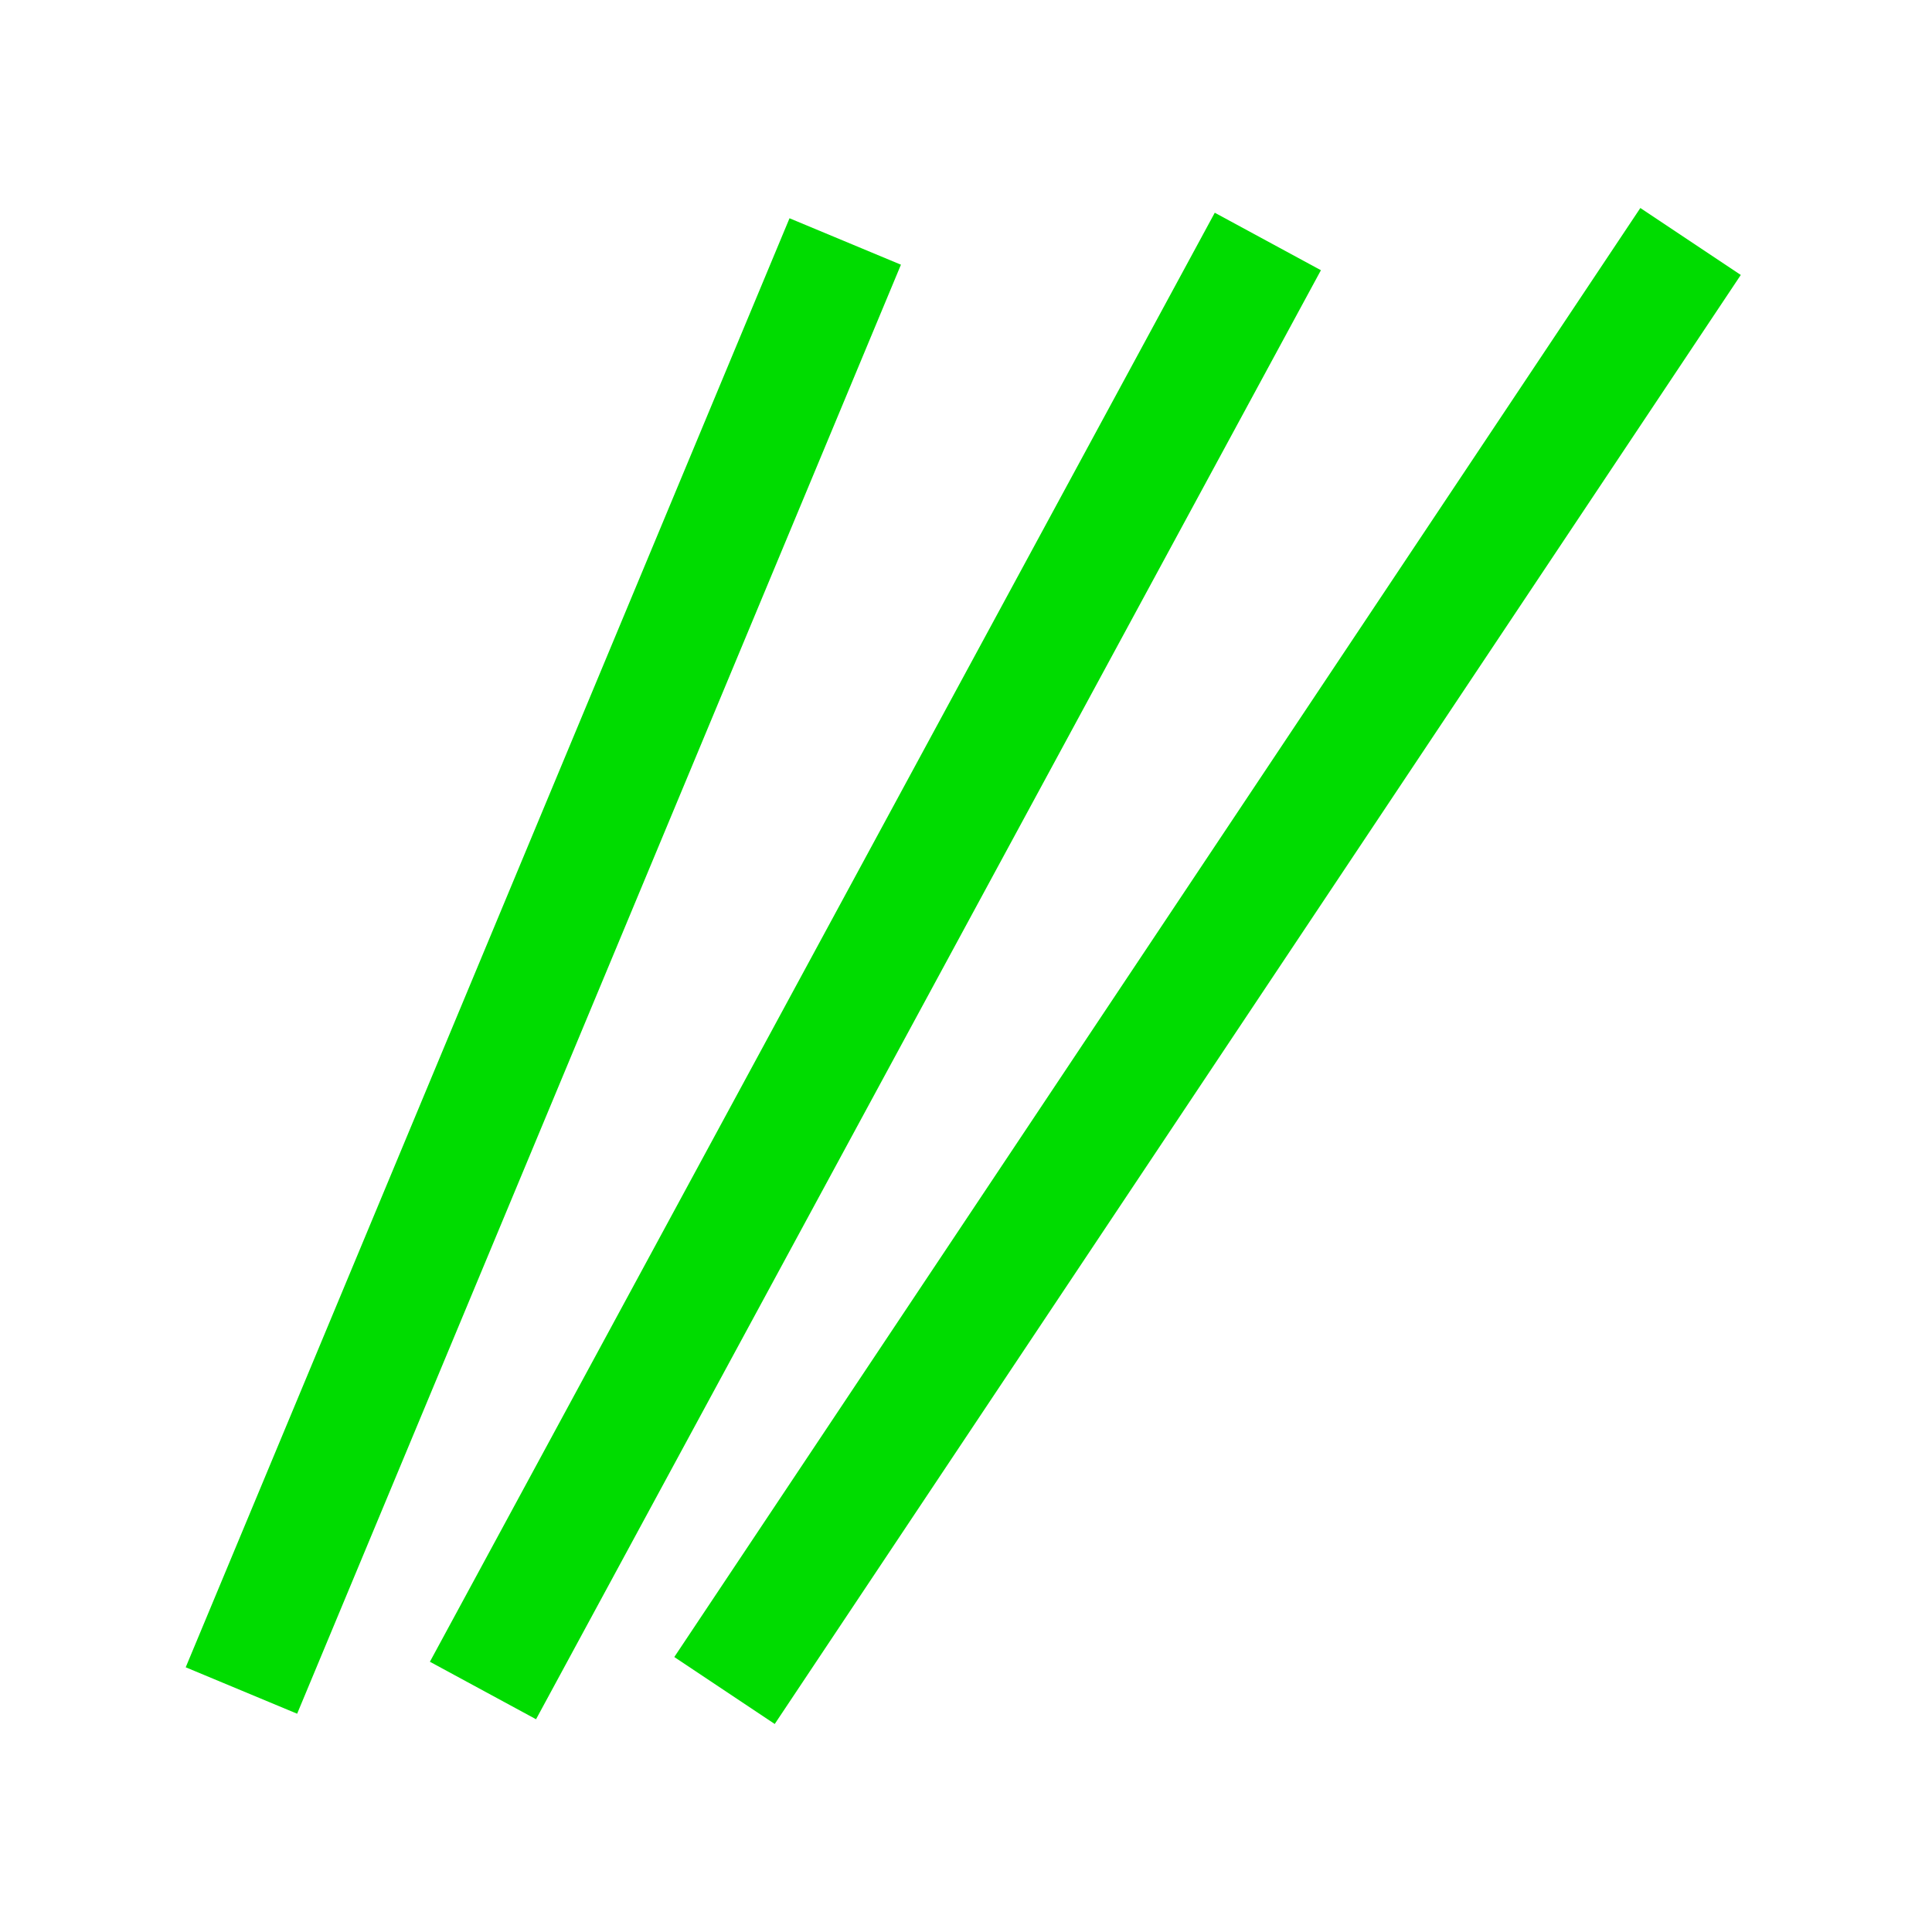
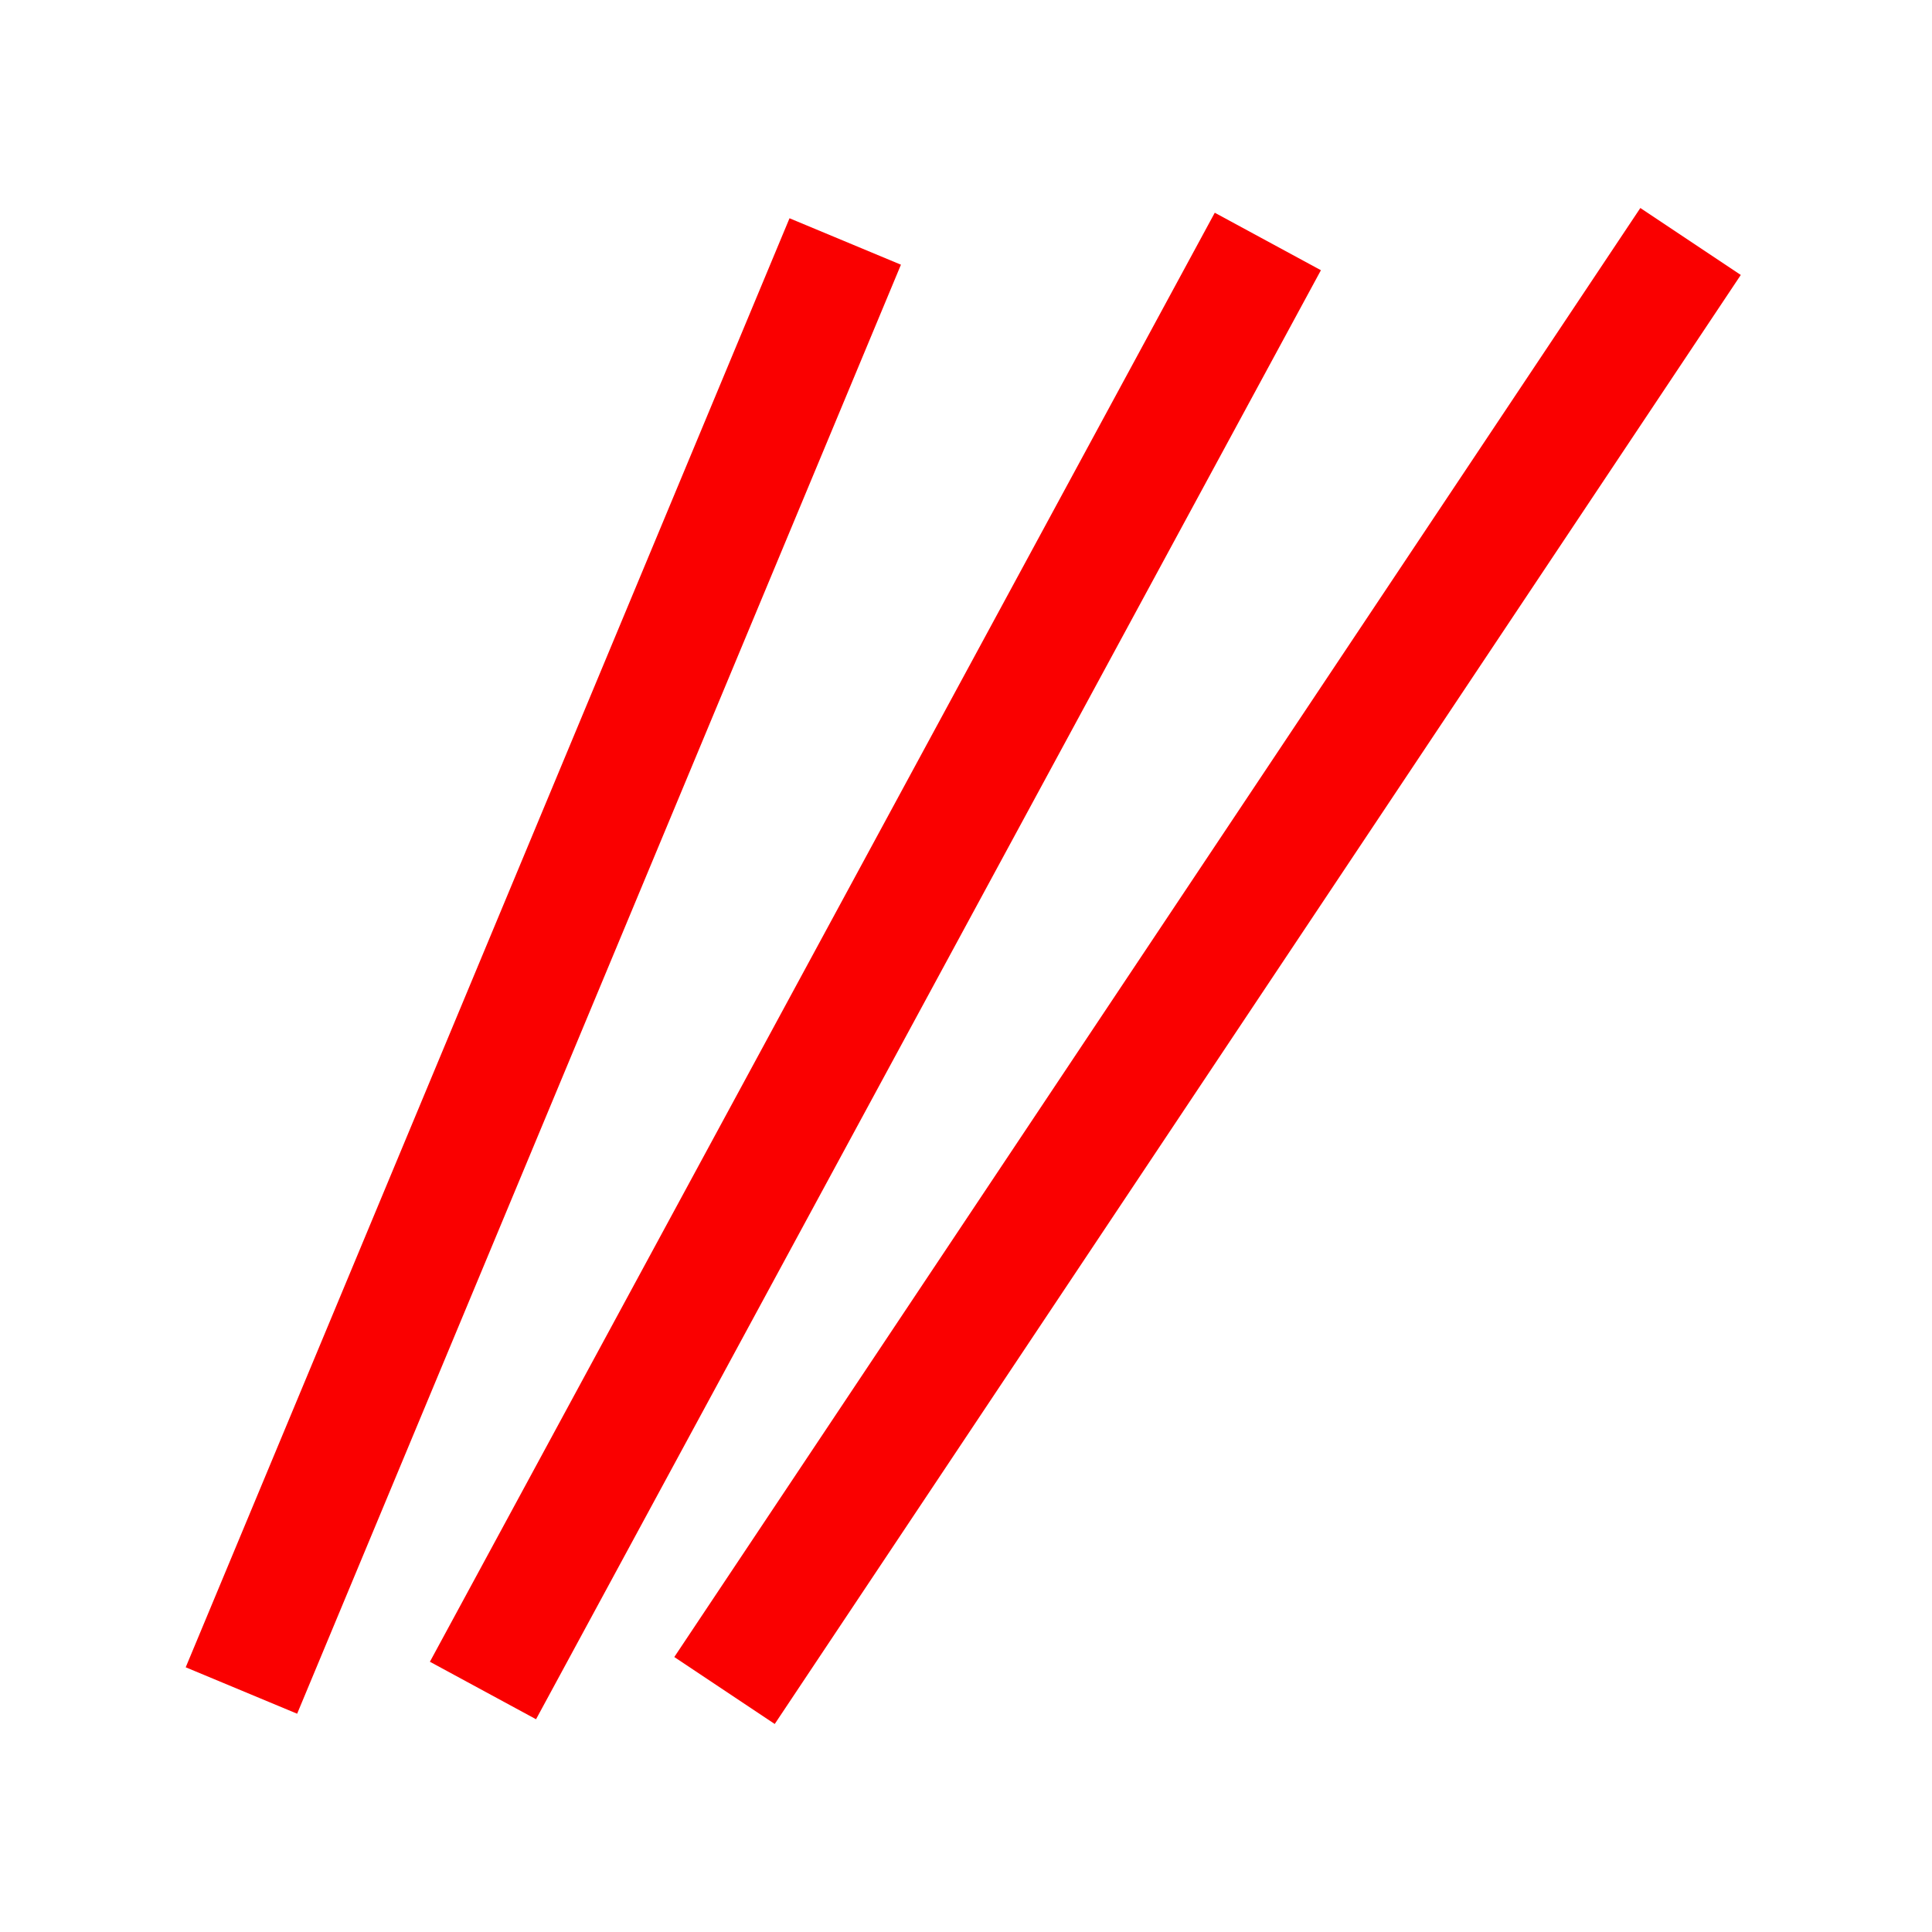
<svg xmlns="http://www.w3.org/2000/svg" width="64" height="64" viewBox="0 0 16.933 16.933" version="1.1" id="svg8">
  <defs id="defs2" />
  <g id="layer1" transform="translate(0,-280.0666)">
-     <path style="fill:none;fill-rule:evenodd;stroke:#00dc00;stroke-width:1.058;stroke-linecap:butt;stroke-linejoin:miter;stroke-miterlimit:4;stroke-dasharray:none;stroke-opacity:1" d="m 7.408,282.183 -5.292,12.7" id="path3866" />
-     <path style="fill:none;fill-rule:evenodd;stroke:#00dc00;stroke-width:1.058;stroke-linecap:butt;stroke-linejoin:miter;stroke-miterlimit:4;stroke-dasharray:none;stroke-opacity:1" d="m 4.233,294.883 6.879,-12.7" id="path3866-1" />
-     <path style="fill:none;fill-rule:evenodd;stroke:#00dc00;stroke-width:1.058;stroke-linecap:butt;stroke-linejoin:miter;stroke-miterlimit:4;stroke-dasharray:none;stroke-opacity:1" d="m 6.35,294.883 8.467,-12.7" id="path3866-1-8" />
+     <path style="fill:none;fill-rule:evenodd;stroke:#fa0000;stroke-width:1.058;stroke-linecap:butt;stroke-linejoin:miter;stroke-miterlimit:4;stroke-dasharray:none;stroke-opacity:1;fill-opacity:1" d="m 7.408,282.183 -5.292,12.7" id="path3866" />
+     <path style="fill:none;fill-rule:evenodd;stroke:#fa0000;stroke-width:1.058;stroke-linecap:butt;stroke-linejoin:miter;stroke-miterlimit:4;stroke-dasharray:none;stroke-opacity:1;fill-opacity:1" d="m 4.233,294.883 6.879,-12.7" id="path3866-1" />
+     <path style="fill:none;fill-rule:evenodd;stroke:#fa0000;stroke-width:1.058;stroke-linecap:butt;stroke-linejoin:miter;stroke-miterlimit:4;stroke-dasharray:none;stroke-opacity:1;fill-opacity:1" d="m 6.35,294.883 8.467,-12.7" id="path3866-1-8" />
  </g>
</svg>
